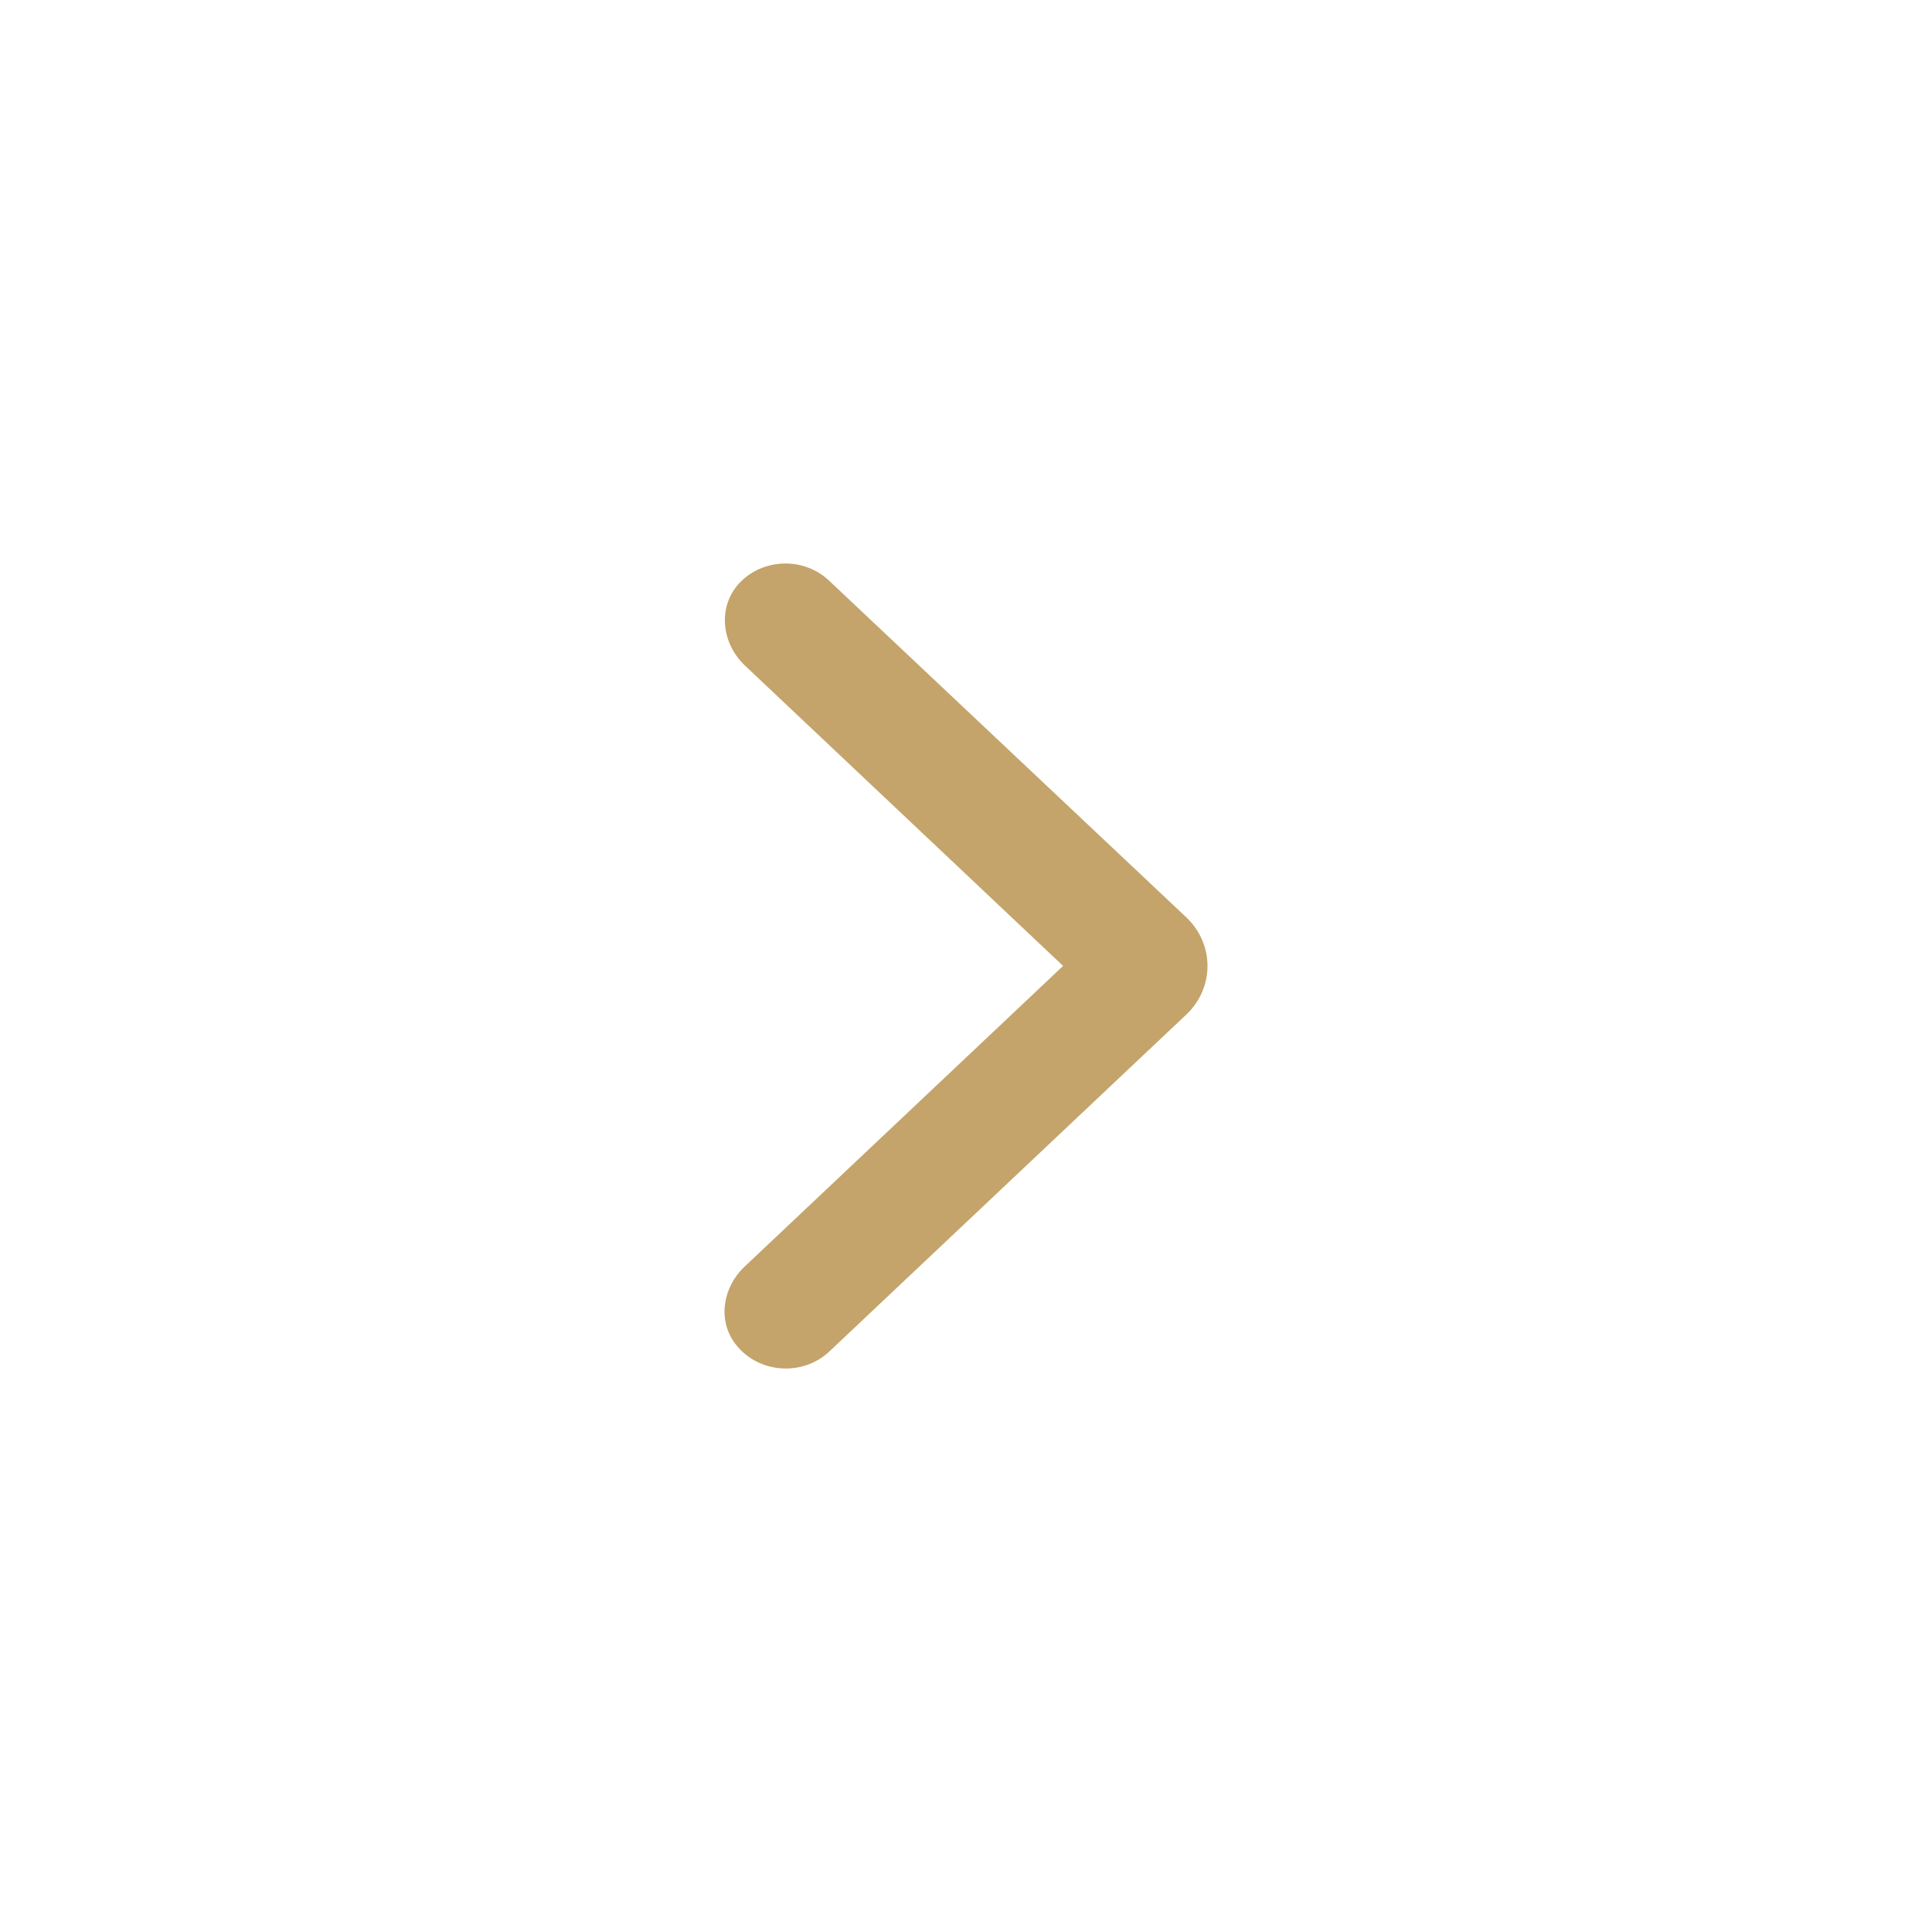
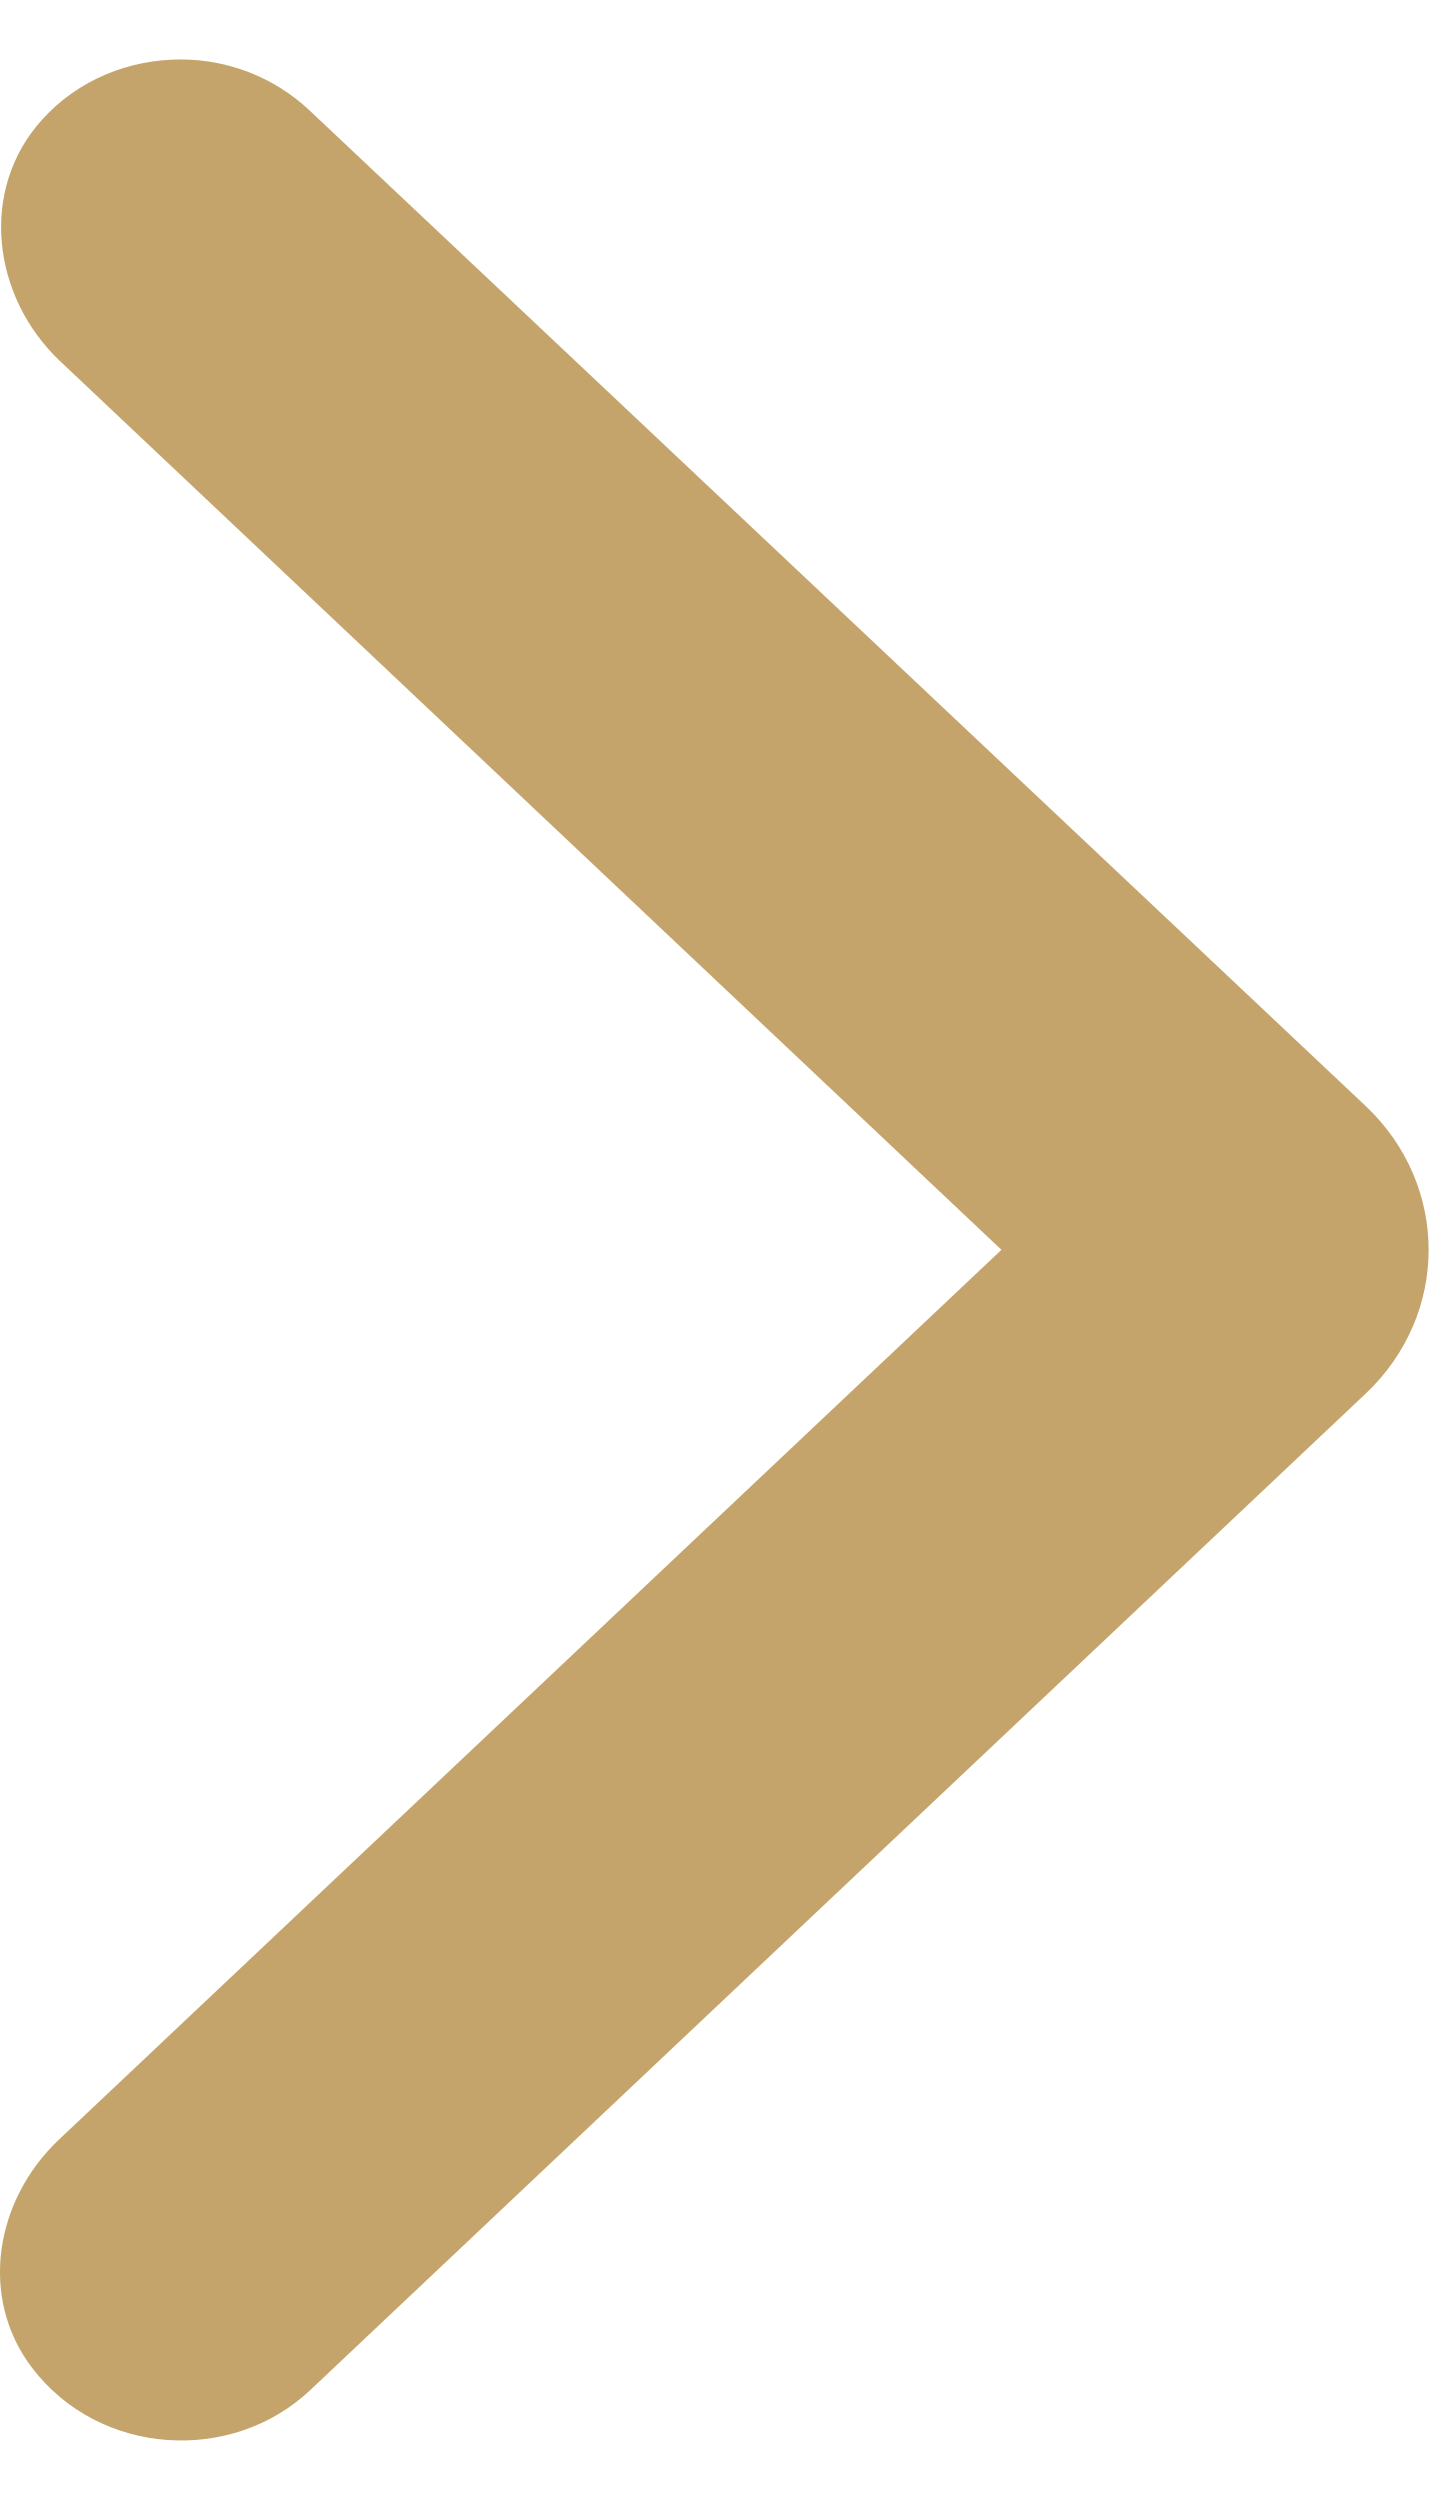
- <svg xmlns="http://www.w3.org/2000/svg" width="24" height="24" viewBox="0 0 24 24" fill="#C4A46A">
-   <g id="Icon/Right">
-     <g id="Group">
-       <path id="Vector" d="M9.759 7C9.955 7 10.15 7.072 10.3 7.214L14.736 11.395C15.088 11.728 15.088 12.271 14.736 12.604L10.303 16.788C9.974 17.1 9.418 17.067 9.134 16.694C8.912 16.401 8.977 15.992 9.249 15.735L13.206 11.999L9.253 8.267C8.965 7.995 8.912 7.547 9.176 7.253C9.33 7.083 9.544 7 9.759 7Z" />
-     </g>
-   </g>
+ <svg xmlns="http://www.w3.org/2000/svg" width="8" height="14" viewBox="0 0 8 14" fill="none">
+   <path d="M1.012 0.333C1.273 0.333 1.533 0.43 1.733 0.618L7.647 6.193C8.118 6.637 8.118 7.361 7.647 7.805L1.738 13.384C1.298 13.8 0.557 13.756 0.179 13.259C-0.118 12.868 -0.031 12.322 0.332 11.98L5.608 6.999L0.337 2.023C-0.046 1.661 -0.118 1.062 0.235 0.671C0.439 0.444 0.726 0.333 1.012 0.333Z" fill="#C4A46A" />
</svg>
